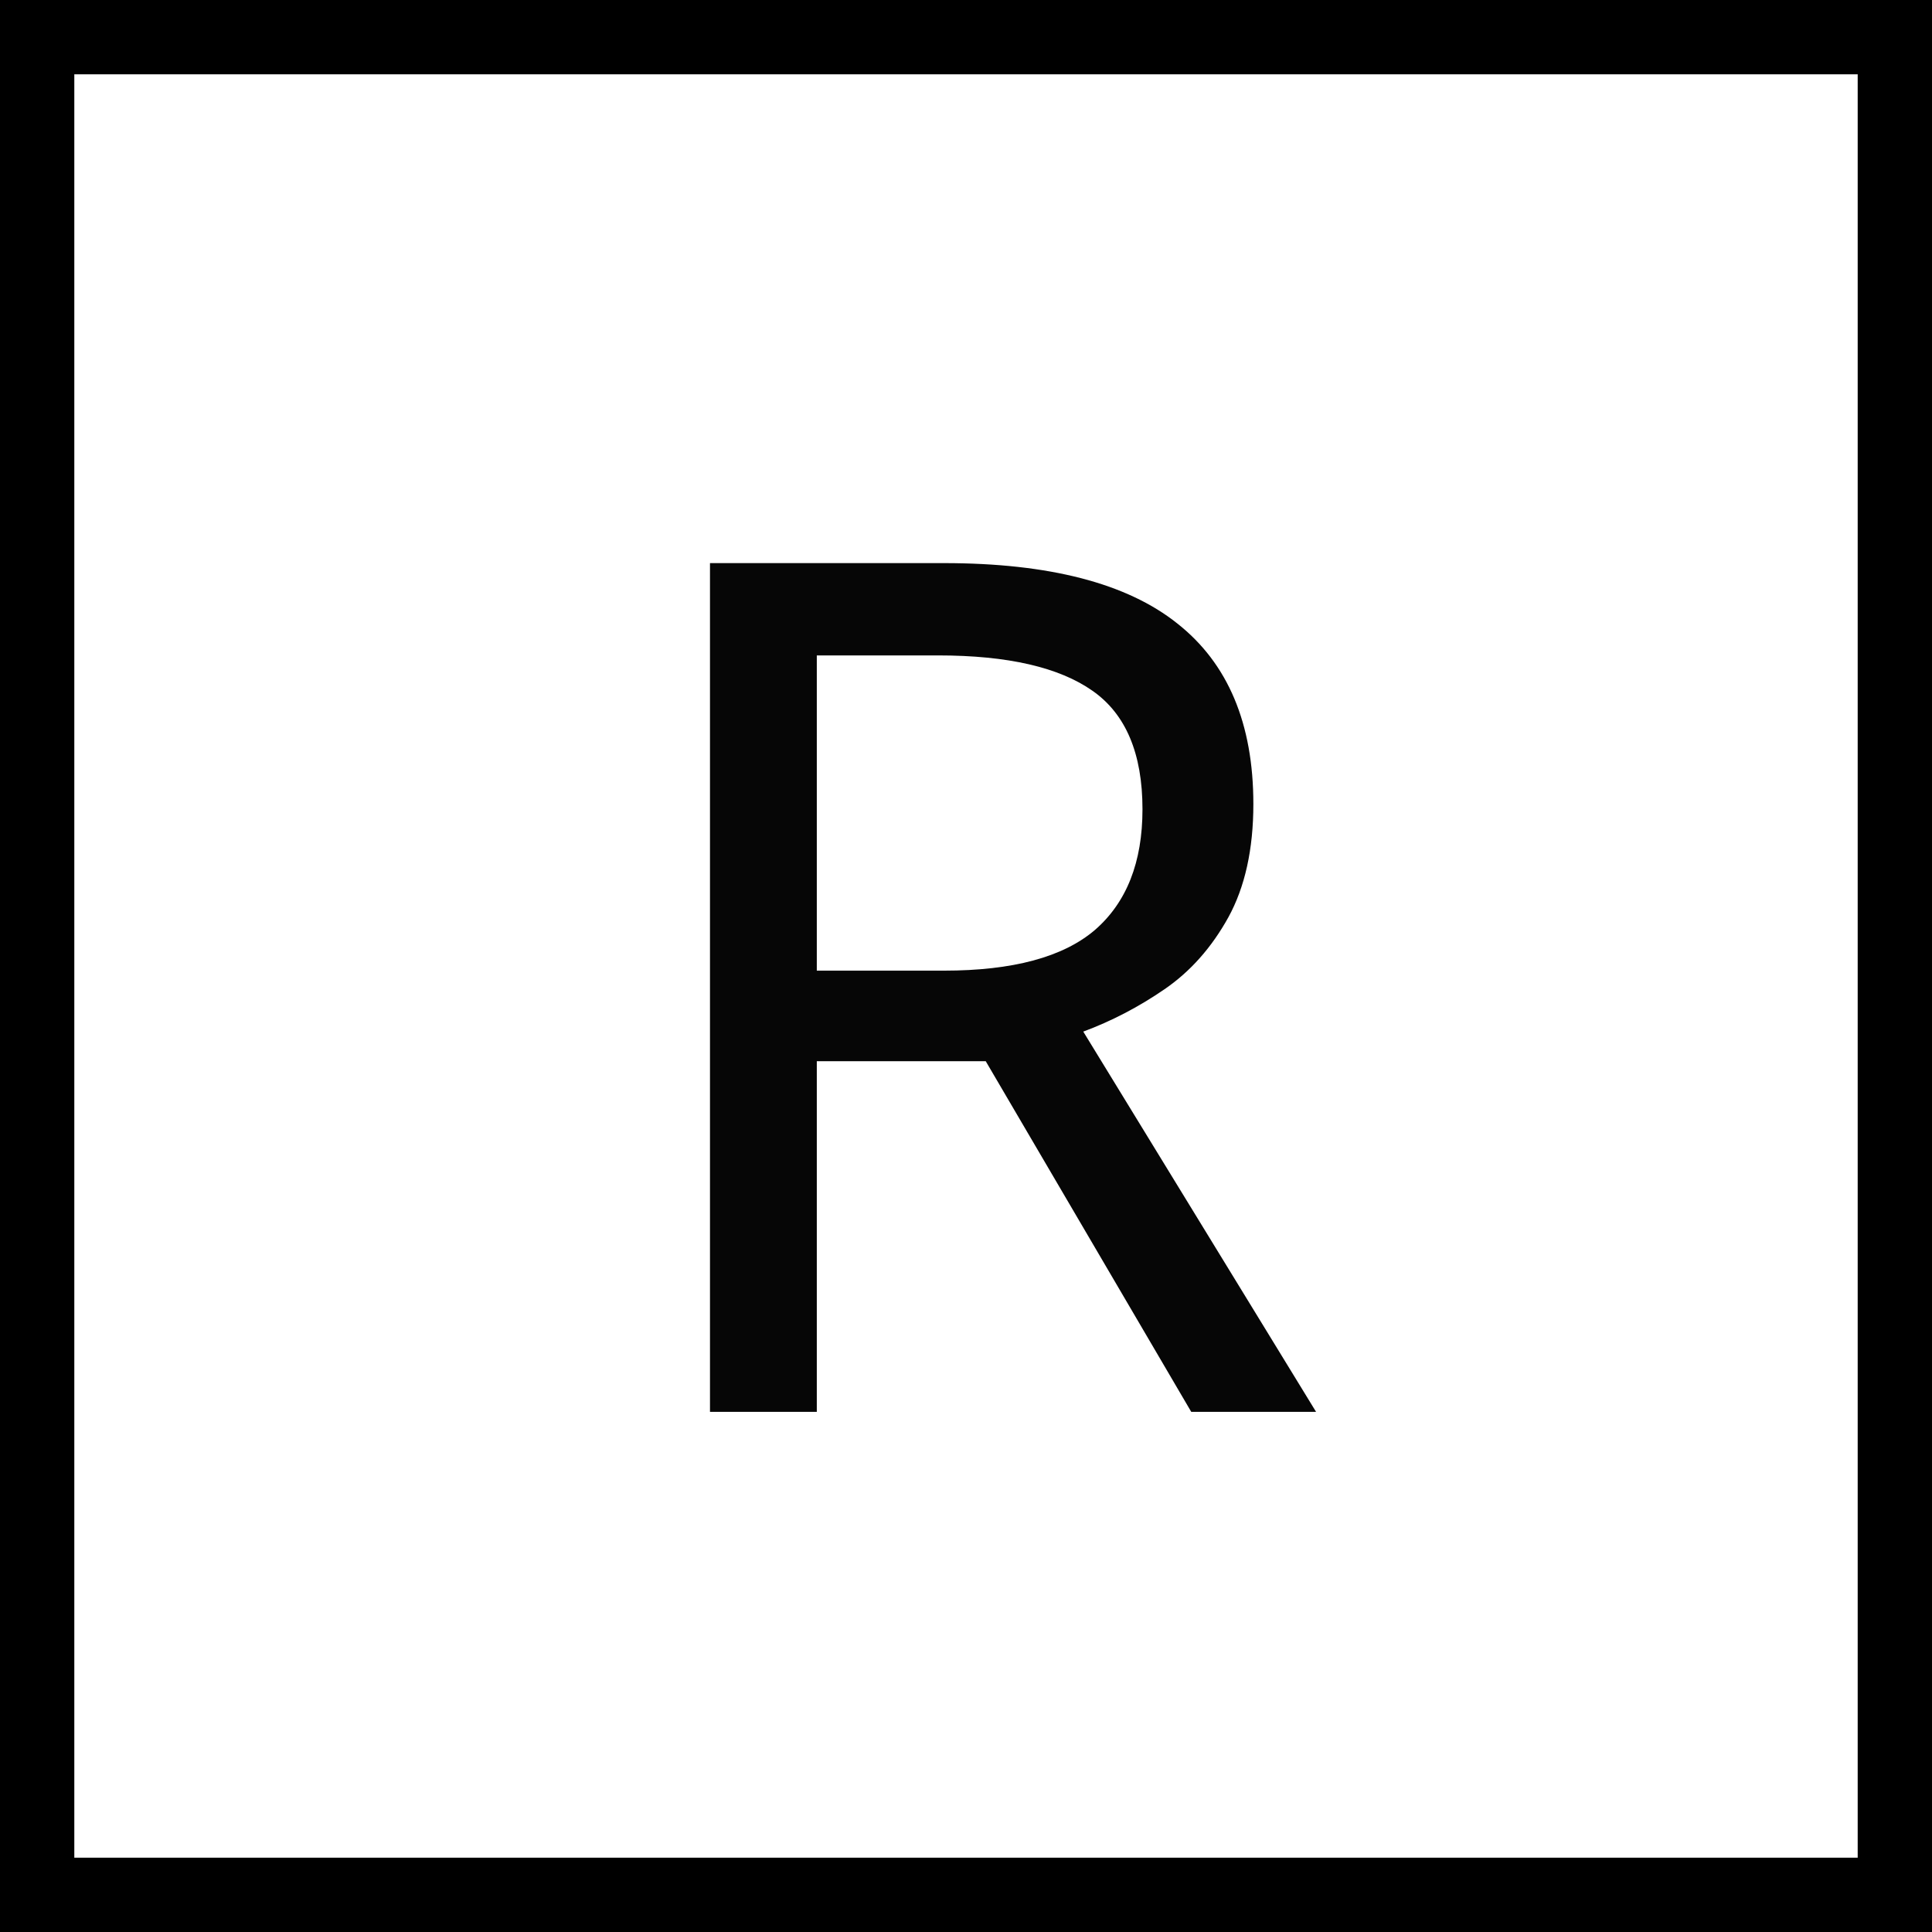
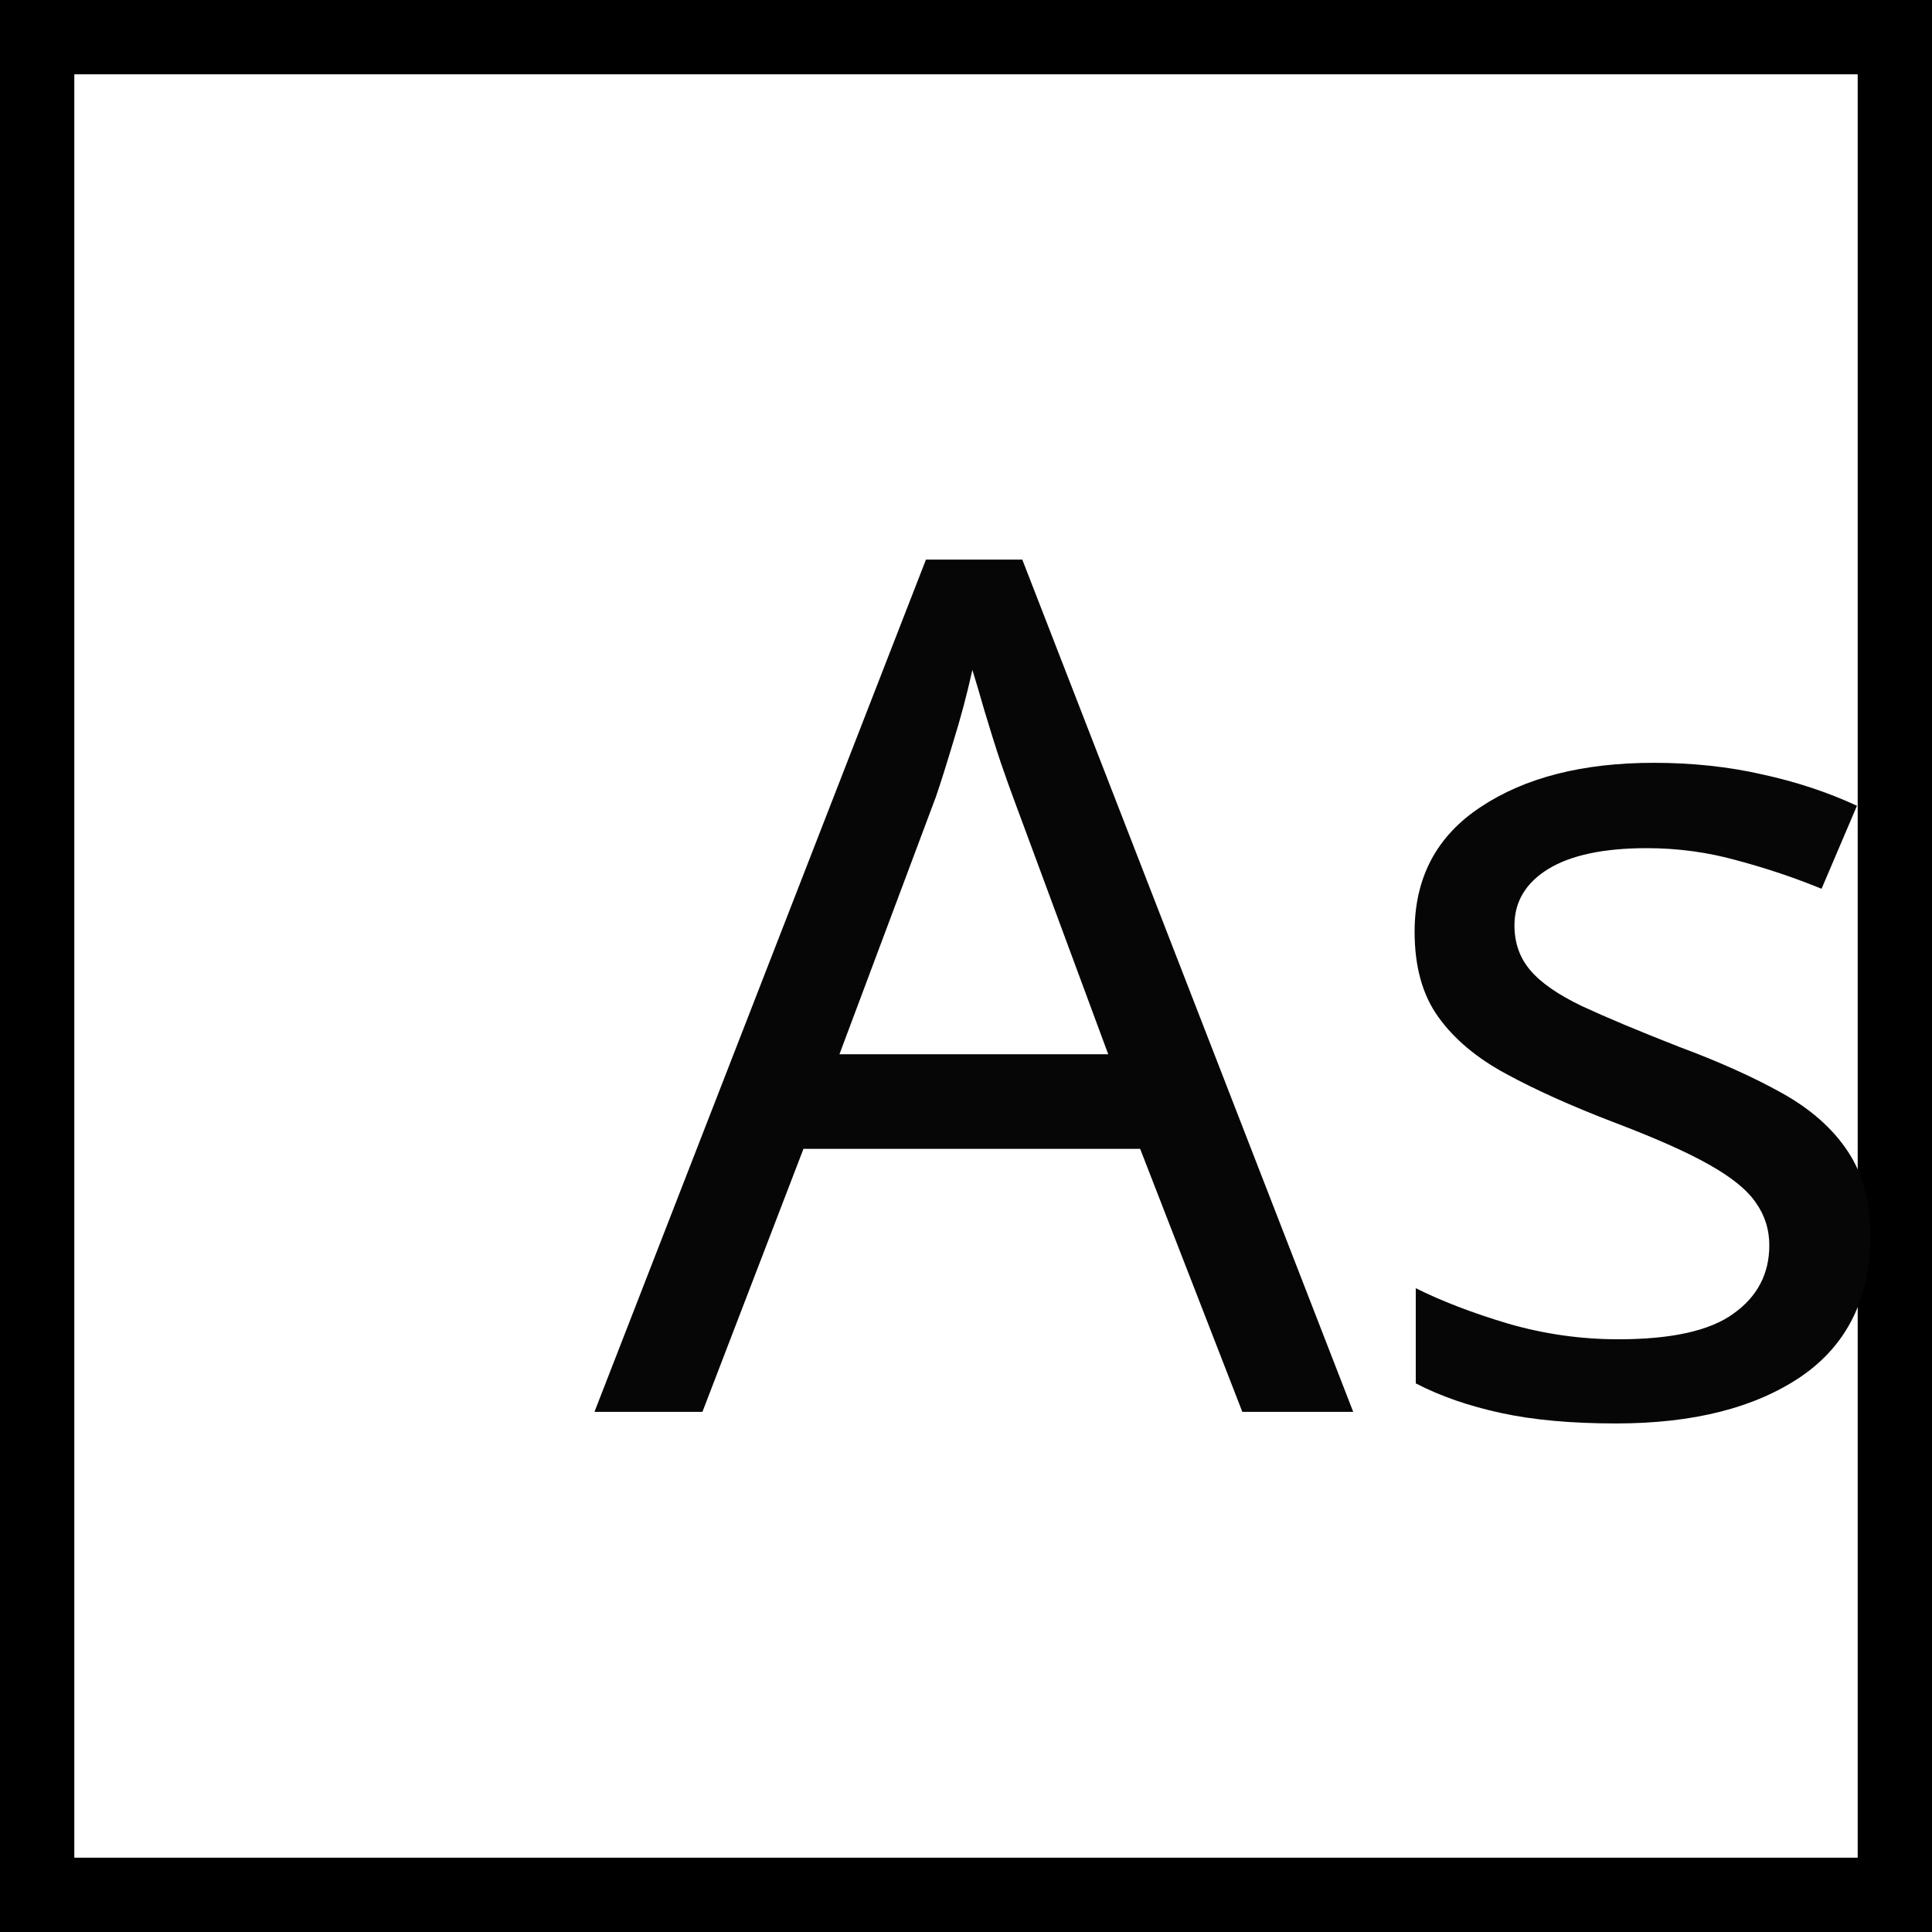
<svg xmlns="http://www.w3.org/2000/svg" id="Logo" width="52" height="52" viewBox="0 0 52 52">
  <defs>
    <style>
      .cls-1 {
        fill: none;
        stroke: #000;
        stroke-width: 2px;
      }

      .cls-2 {
        font-size: 32px;
        fill: #060606;
        font-family: "Circular Std";
      }
    </style>
  </defs>
  <rect id="Rectangle" class="cls-1" x="1" y="1" width="50" height="50" />
-   <text id="R" class="cls-2" x="16" y="38">R</text>
+   <text id="R" class="cls-2" x="16" y="38">As</text>
</svg>
